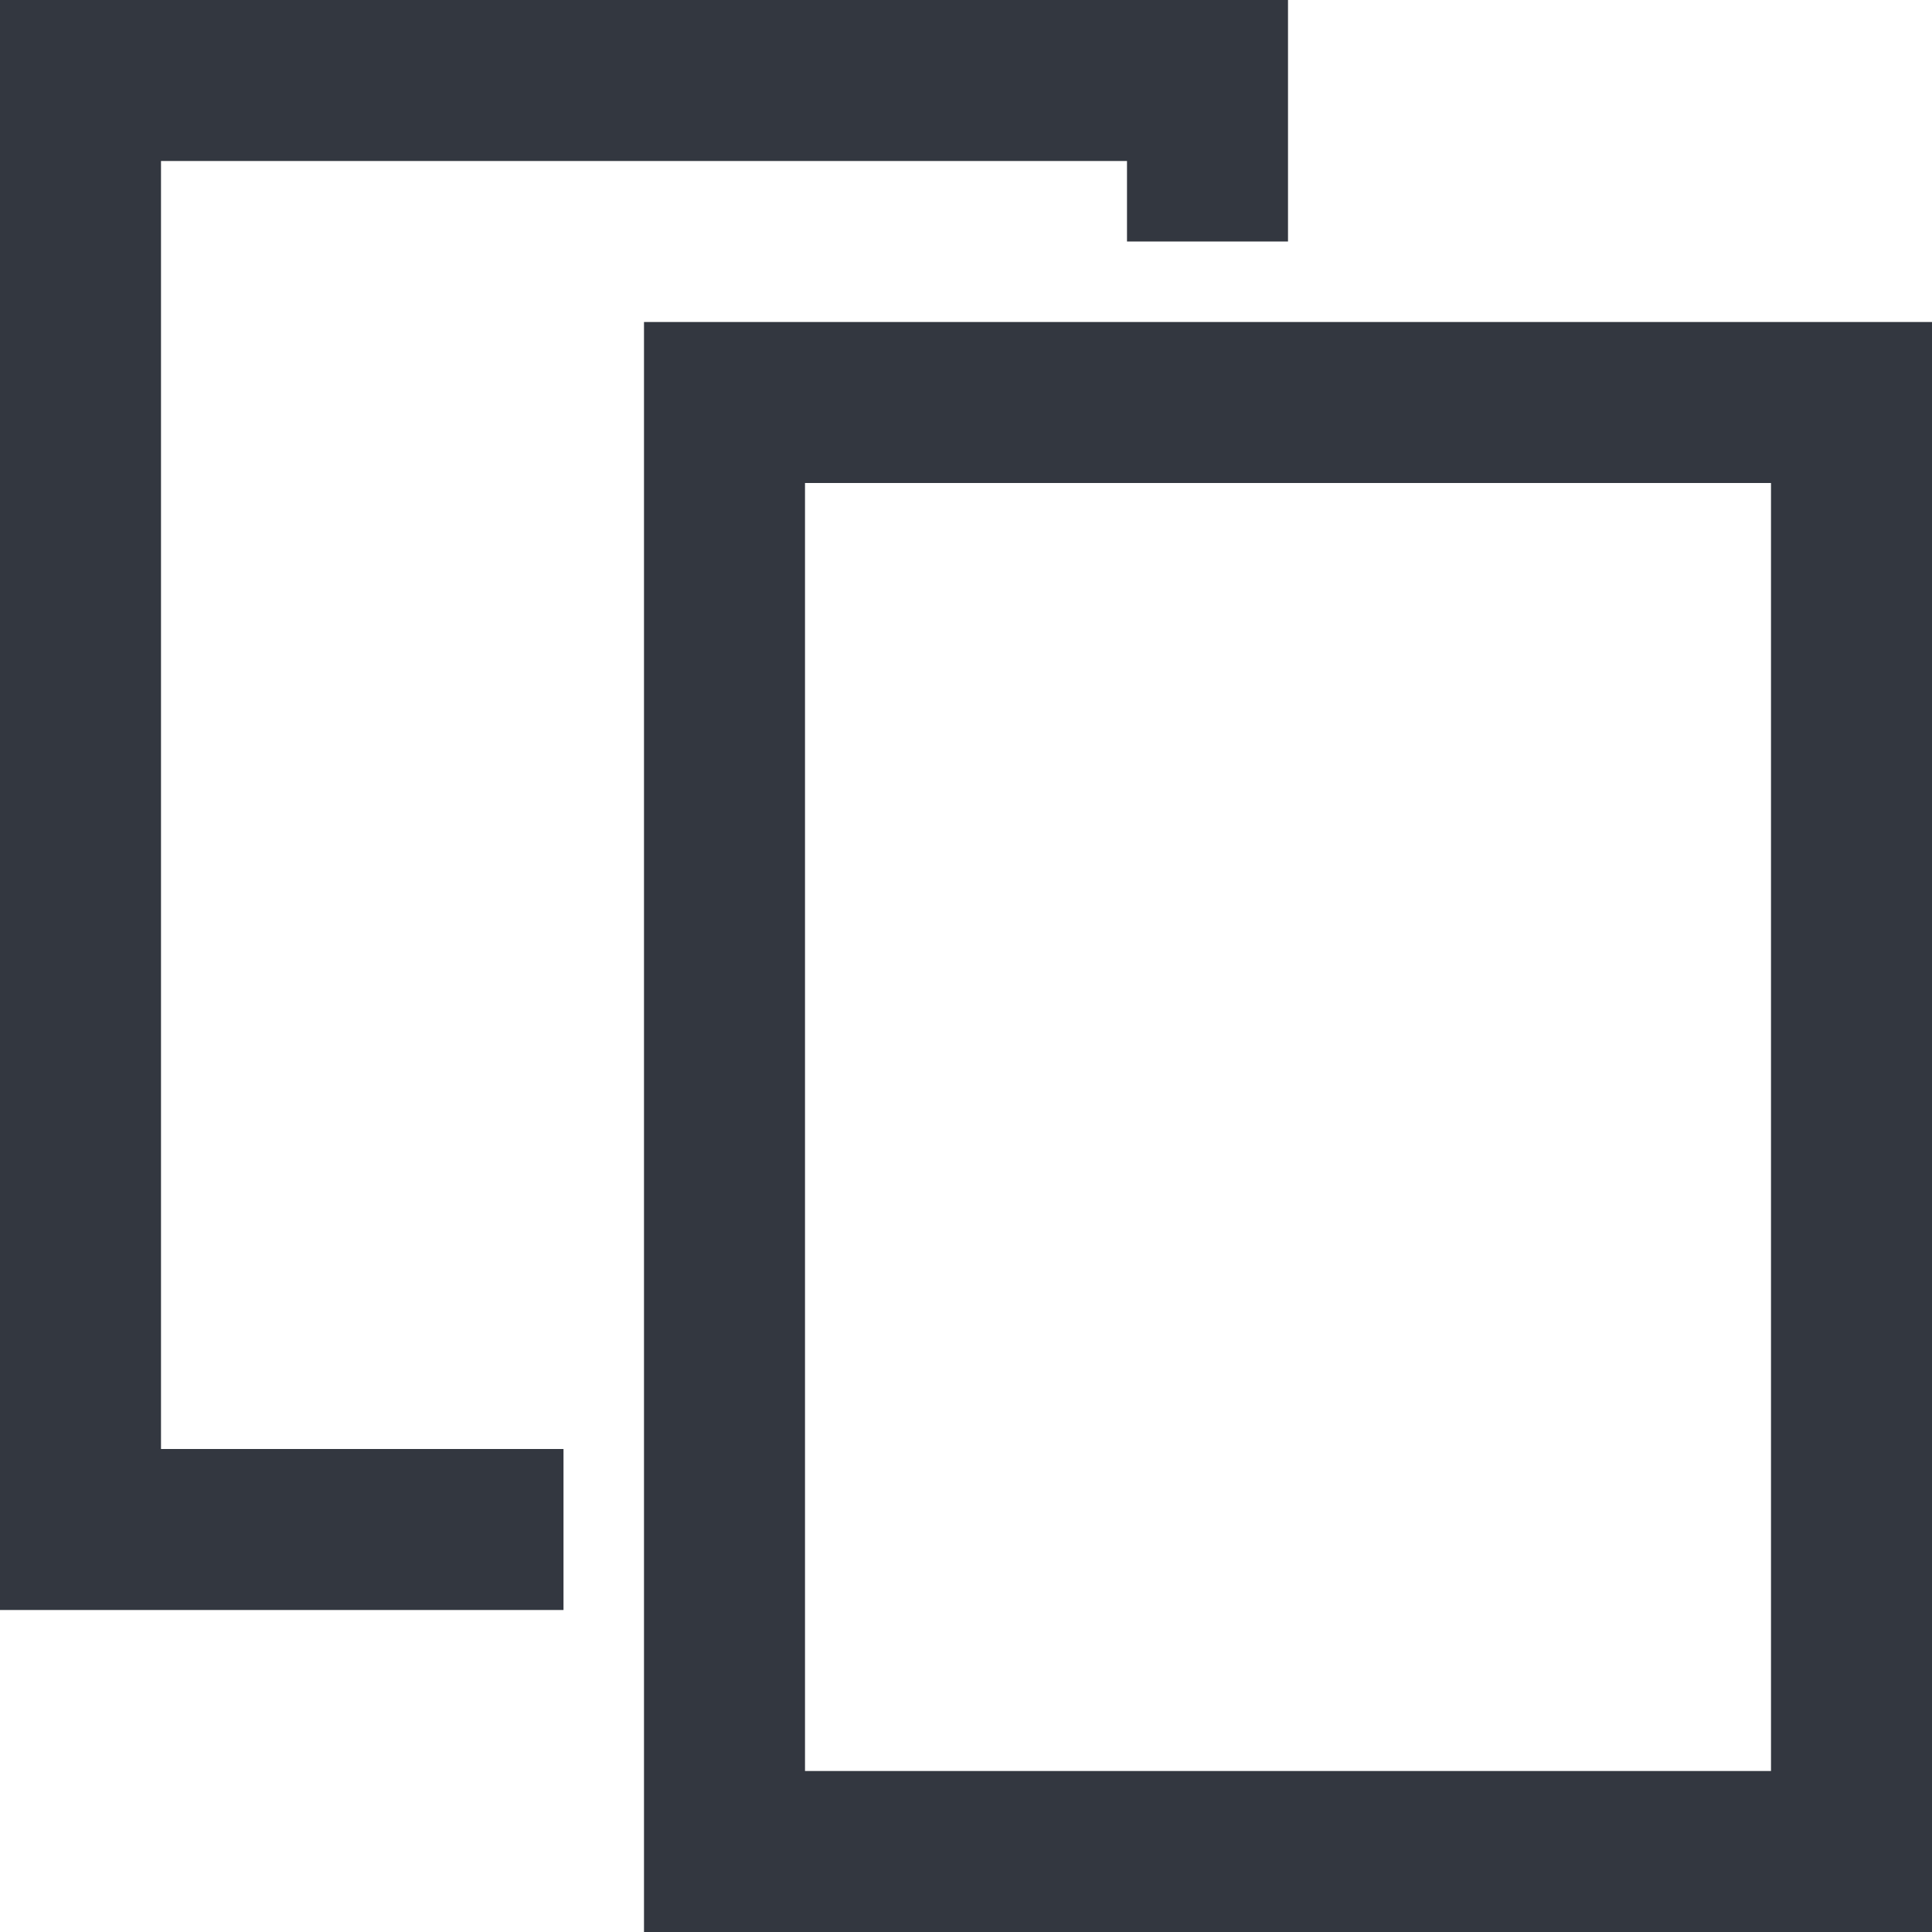
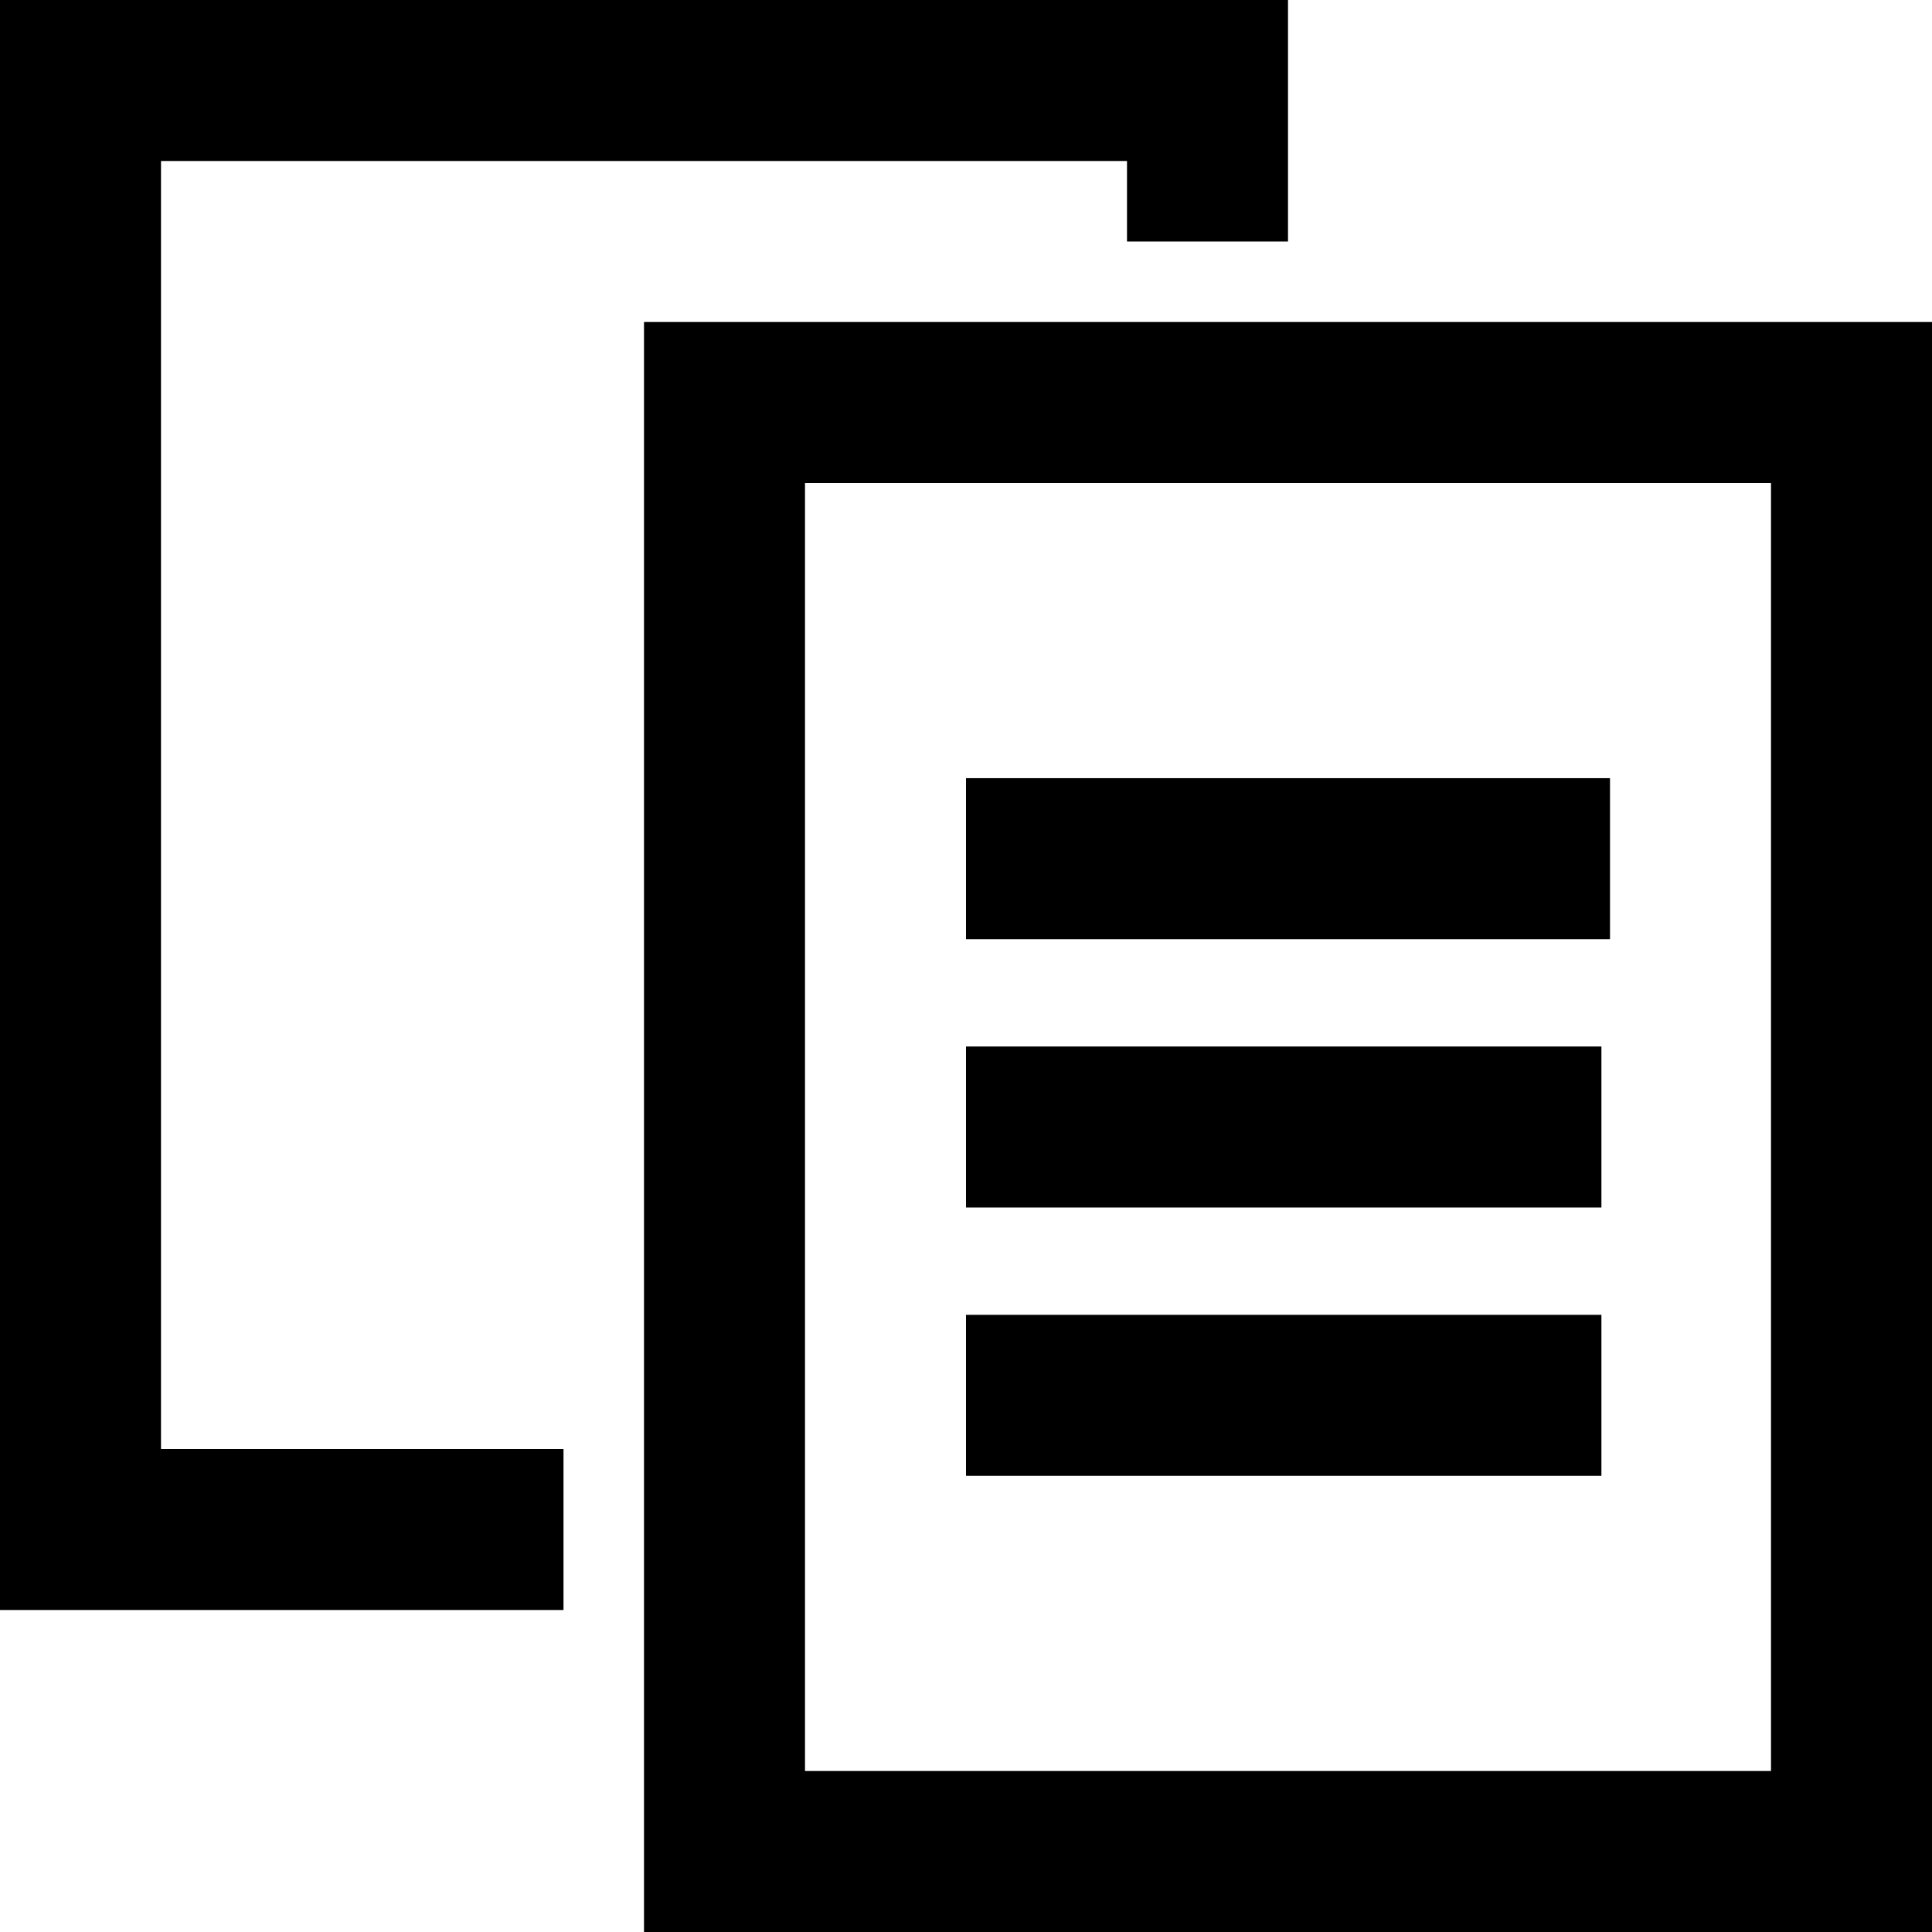
- <svg xmlns="http://www.w3.org/2000/svg" viewBox="0 0 18 18">
-   <defs>
-     <style>.a{fill:#333740;}</style>
-   </defs>
-   <path class="a" d="M0,0H12V2.25H10.5V1.5h-9v12H5.25V15H0V0ZM6,3H18V18H6V3ZM7.5,4.5v12h9V4.5Z" />
+ <svg xmlns="http://www.w3.org/2000/svg" data-name="Layer 1" viewBox="0 0 18 18">
+   <path d="M0 0h12v2.25h-1.5V1.5h-9v12h3.75V15H0V0zm6 3h12v15H6V3zm1.5 1.5v12h9v-12zM9 8.75h6v-1.5H9zm0 2.5h5.92v-1.5H9zm0 2.5h5.92v-1.5H9z" />
</svg>
